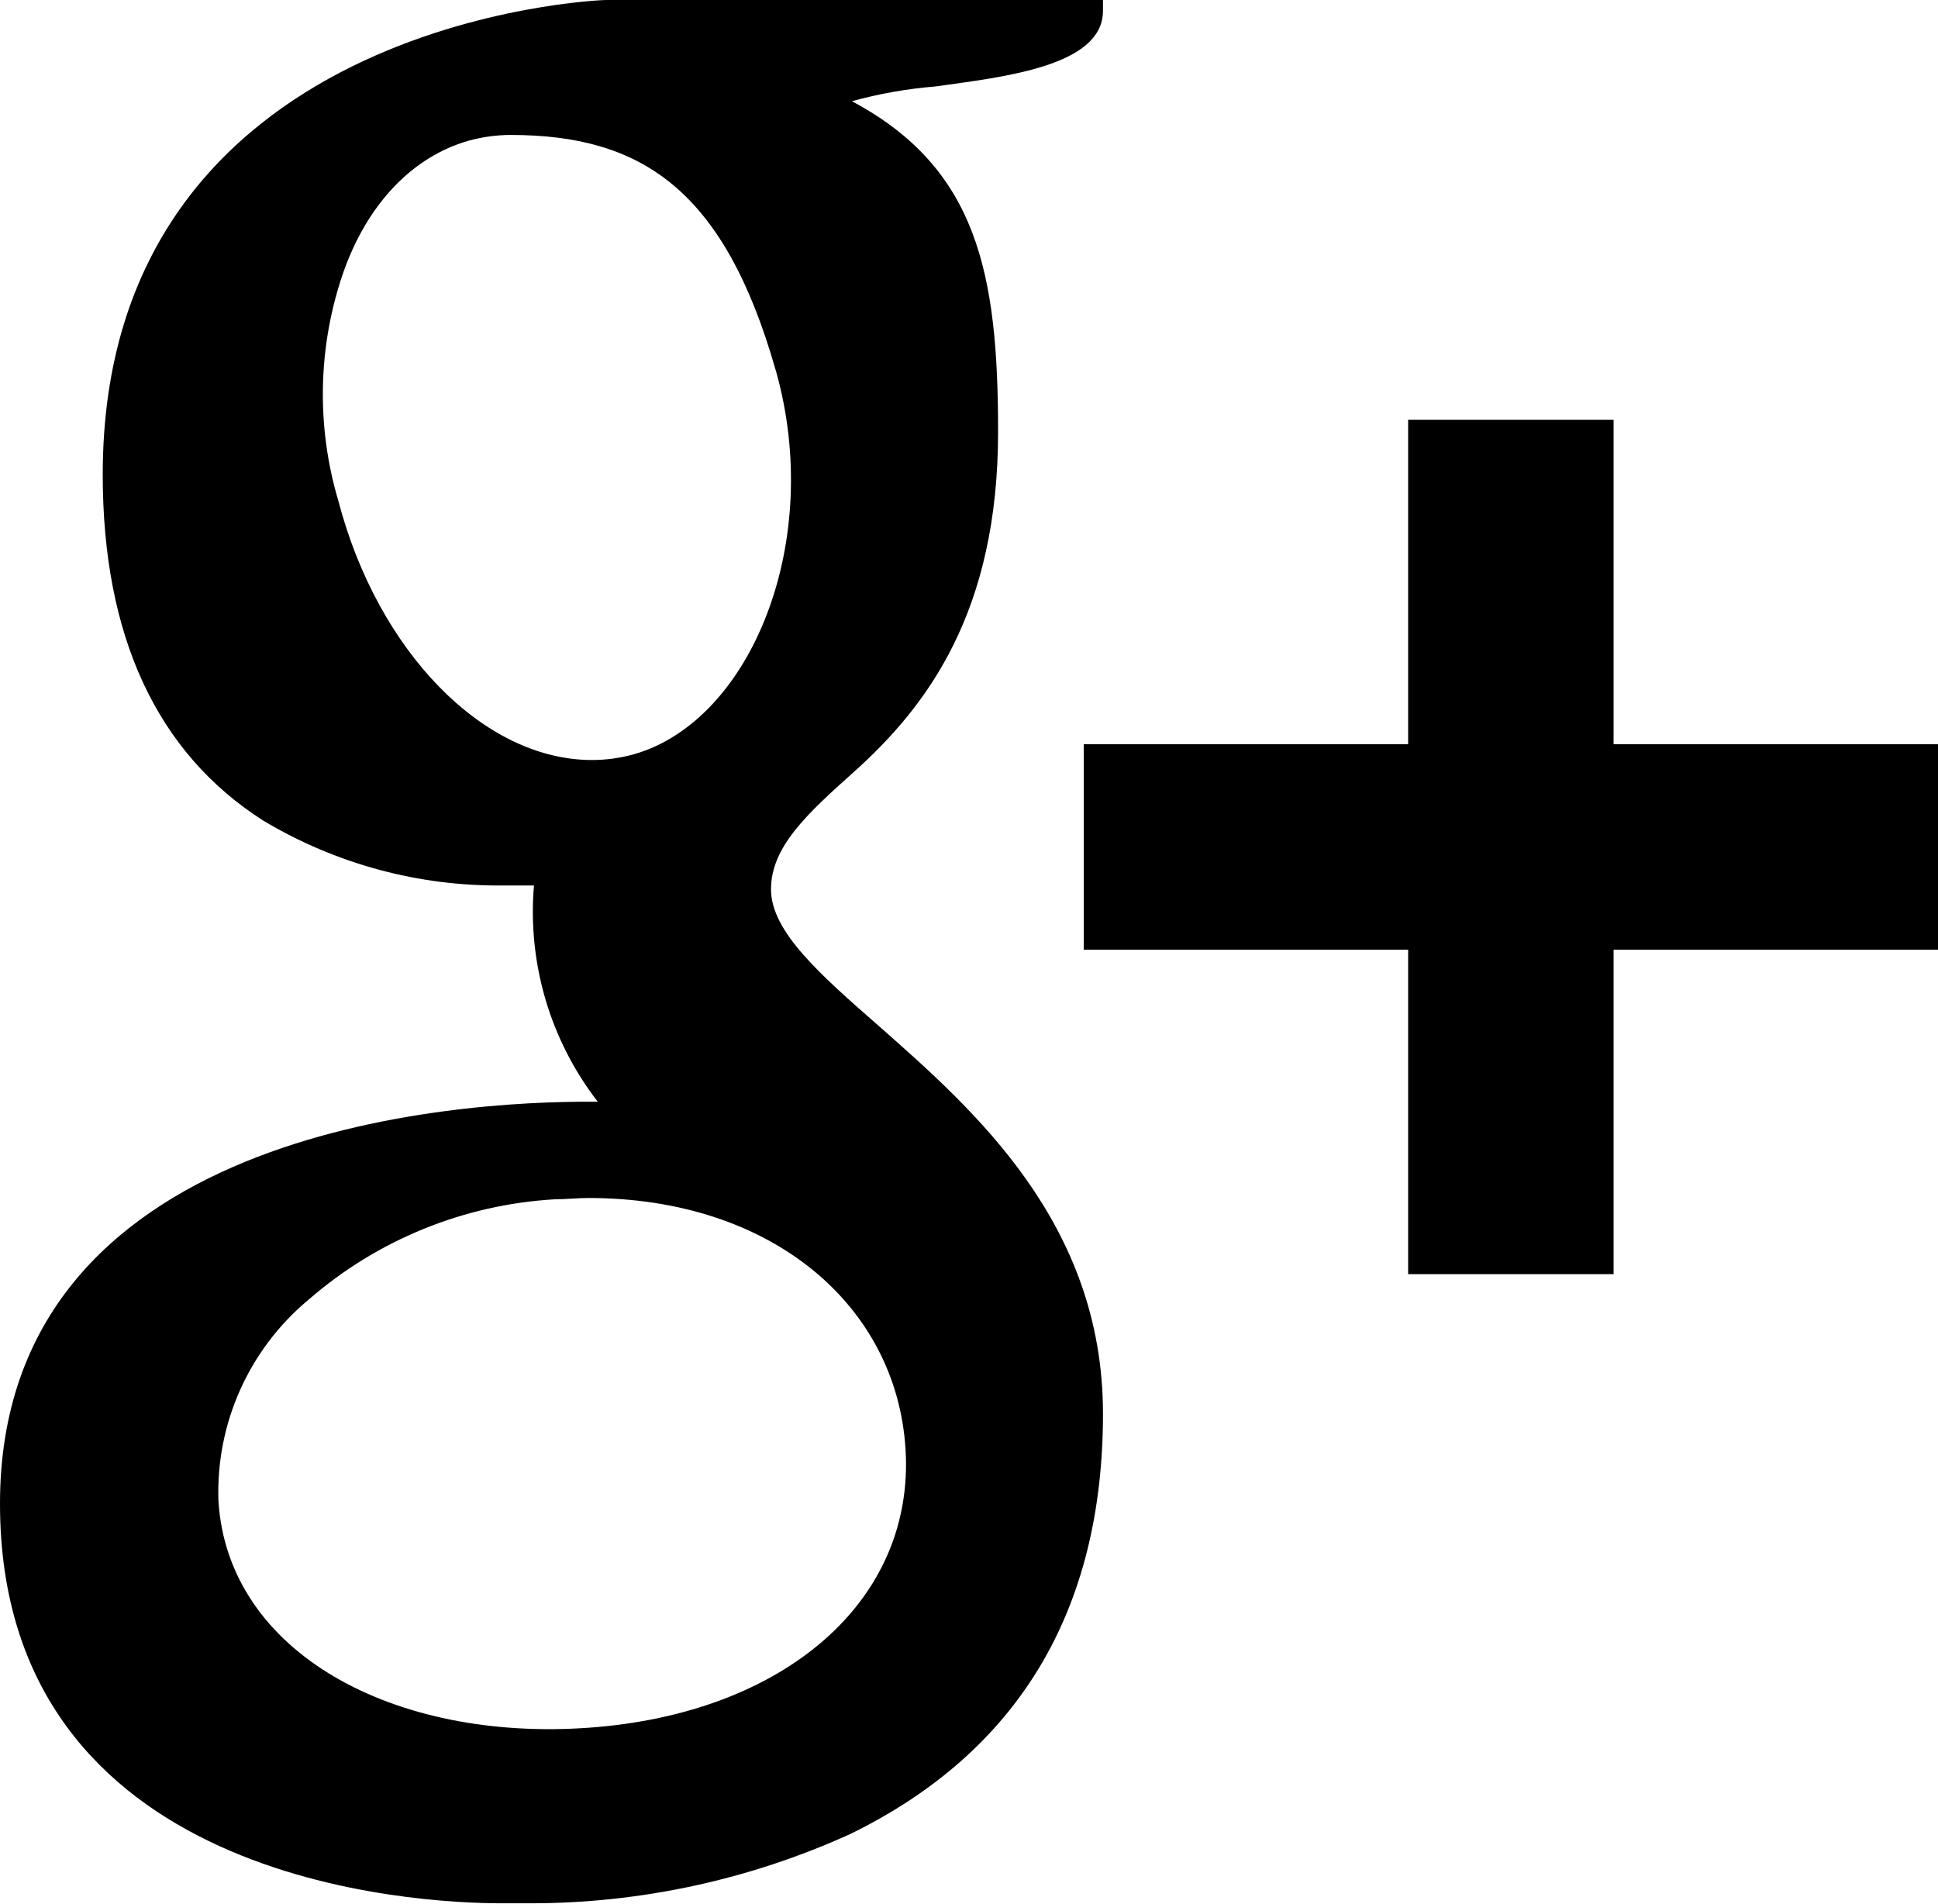
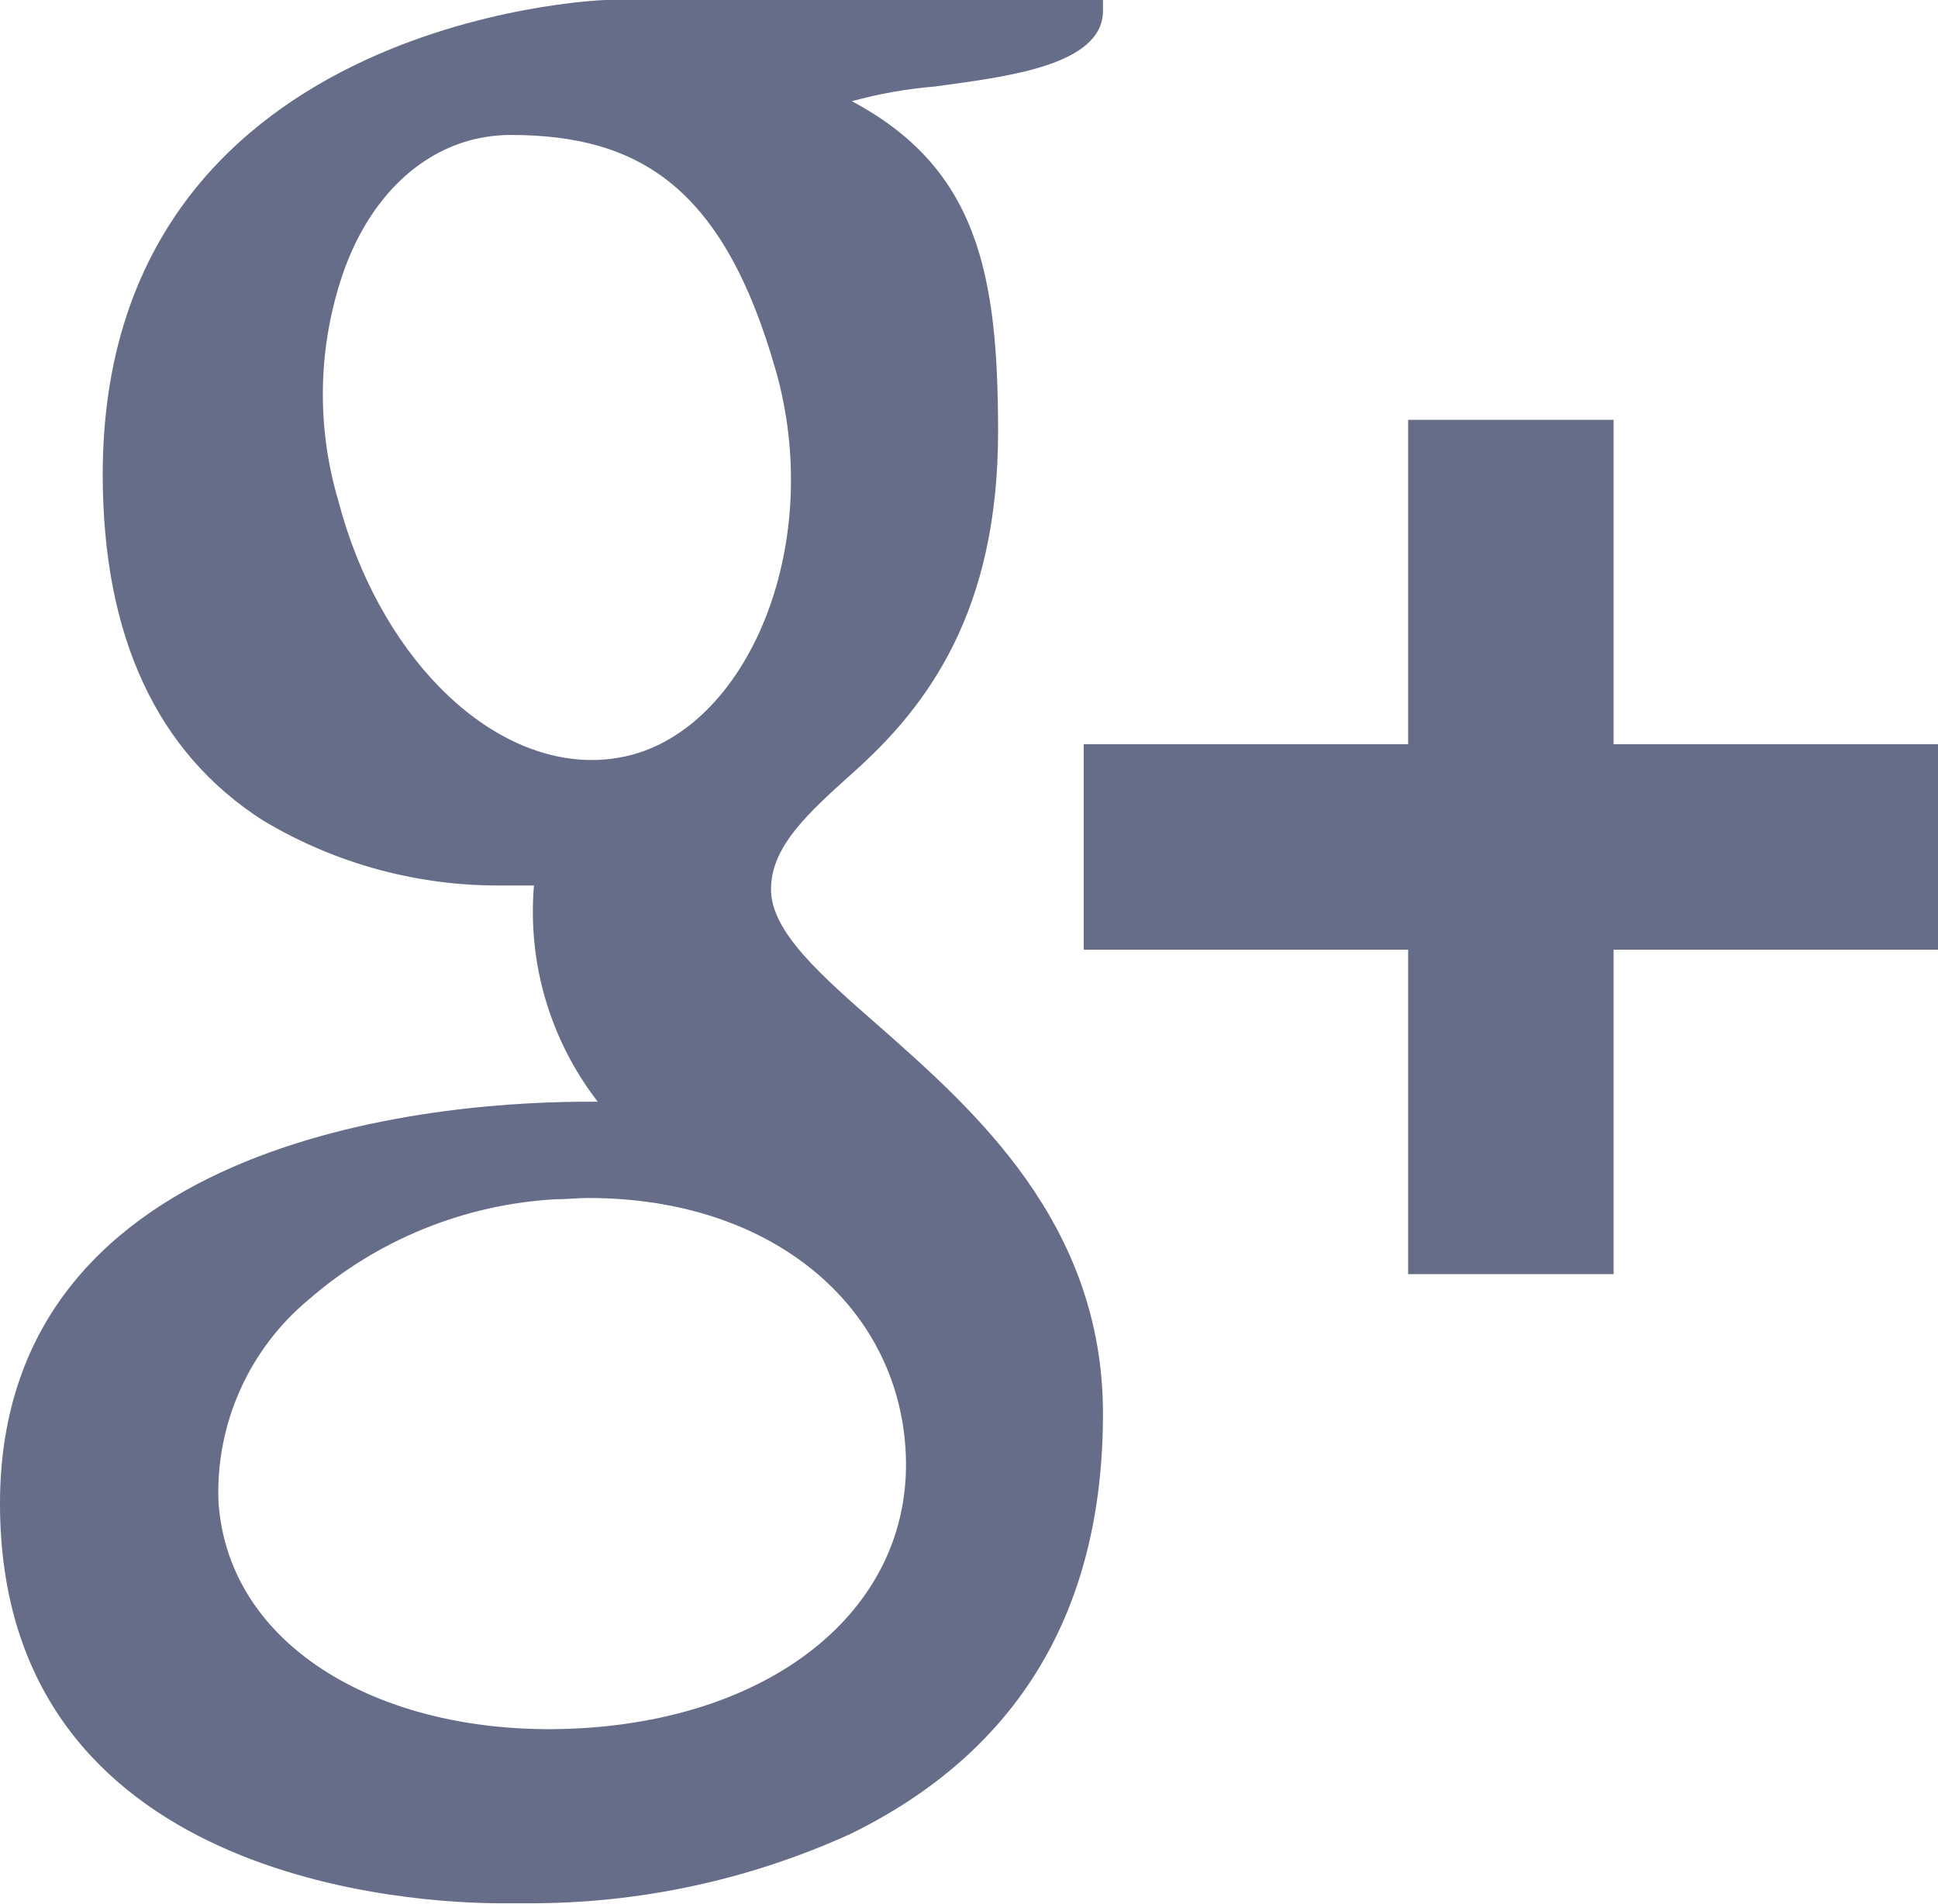
<svg xmlns="http://www.w3.org/2000/svg" viewBox="0 0 89.61 88">
  <g id="Слой_2" data-name="Слой 2">
    <g id="All_glyphs" data-name="All glyphs">
-       <path d="M4.75,21.94c0,7.47,2.5,12.86,7.42,16a21.13,21.13,0,0,0,11.12,3c.59,0,1.07,0,1.4,0a14.35,14.35,0,0,0,2.95,10h-.17C21,50.89,0,52.23,0,69.52,0,87.1,19.31,88,23.18,88h1.27a35.72,35.72,0,0,0,14.88-3.21C47.07,81,51,74.49,51,65.36c0-8.82-6-14.07-10.35-17.91-2.67-2.34-5-4.36-5-6.33s1.68-3.5,3.81-5.41c3.45-3.08,6.69-7.46,6.69-15.75,0-7.29-.94-12.18-6.76-15.28A20.78,20.78,0,0,1,43.23,4C46.38,3.56,51,3.07,51,.5V0H28C27.78,0,4.75.86,4.75,21.94ZM41.87,67c.44,7-5.58,12.22-14.61,12.88S10.54,76.43,10.1,69.4a11.58,11.58,0,0,1,4.17-9.31,19,19,0,0,1,11.4-4.64c.52,0,1-.06,1.54-.06C35.71,55.39,41.46,60.38,41.87,67Zm-6-49.88c2.25,7.93-1.15,16.23-6.58,17.76a7.29,7.29,0,0,1-1.92.26c-5,0-9.9-5-11.73-12a17.26,17.26,0,0,1,.24-10.56C17,9.41,19.09,7.23,21.69,6.5a7.29,7.29,0,0,1,1.92-.26C29.62,6.24,33.48,8.72,35.87,17.13ZM74.61,34.41v-15h-9.5v15h-15v9.5h15v15h9.5v-15h15v-9.5Z" />
+       <path fill="#666d89" d="M4.75,21.94c0,7.47,2.5,12.86,7.42,16a21.13,21.13,0,0,0,11.12,3c.59,0,1.07,0,1.4,0a14.35,14.35,0,0,0,2.95,10h-.17C21,50.89,0,52.23,0,69.52,0,87.1,19.31,88,23.18,88h1.27a35.72,35.72,0,0,0,14.88-3.21C47.07,81,51,74.49,51,65.36c0-8.82-6-14.07-10.35-17.91-2.67-2.34-5-4.36-5-6.33s1.68-3.5,3.81-5.41c3.45-3.08,6.69-7.46,6.69-15.75,0-7.29-.94-12.18-6.76-15.28A20.78,20.78,0,0,1,43.23,4C46.38,3.56,51,3.07,51,.5V0H28C27.78,0,4.75.86,4.75,21.94ZM41.87,67c.44,7-5.58,12.22-14.61,12.88S10.54,76.43,10.1,69.4a11.58,11.58,0,0,1,4.17-9.31,19,19,0,0,1,11.4-4.64c.52,0,1-.06,1.54-.06C35.71,55.39,41.46,60.38,41.87,67Zm-6-49.88c2.25,7.93-1.15,16.23-6.58,17.76a7.29,7.29,0,0,1-1.92.26c-5,0-9.9-5-11.73-12a17.26,17.26,0,0,1,.24-10.56C17,9.41,19.09,7.23,21.69,6.5a7.29,7.29,0,0,1,1.92-.26C29.62,6.24,33.48,8.72,35.87,17.13ZM74.61,34.41v-15h-9.5v15h-15v9.5h15v15h9.5v-15h15v-9.5Z" />
    </g>
  </g>
</svg>
